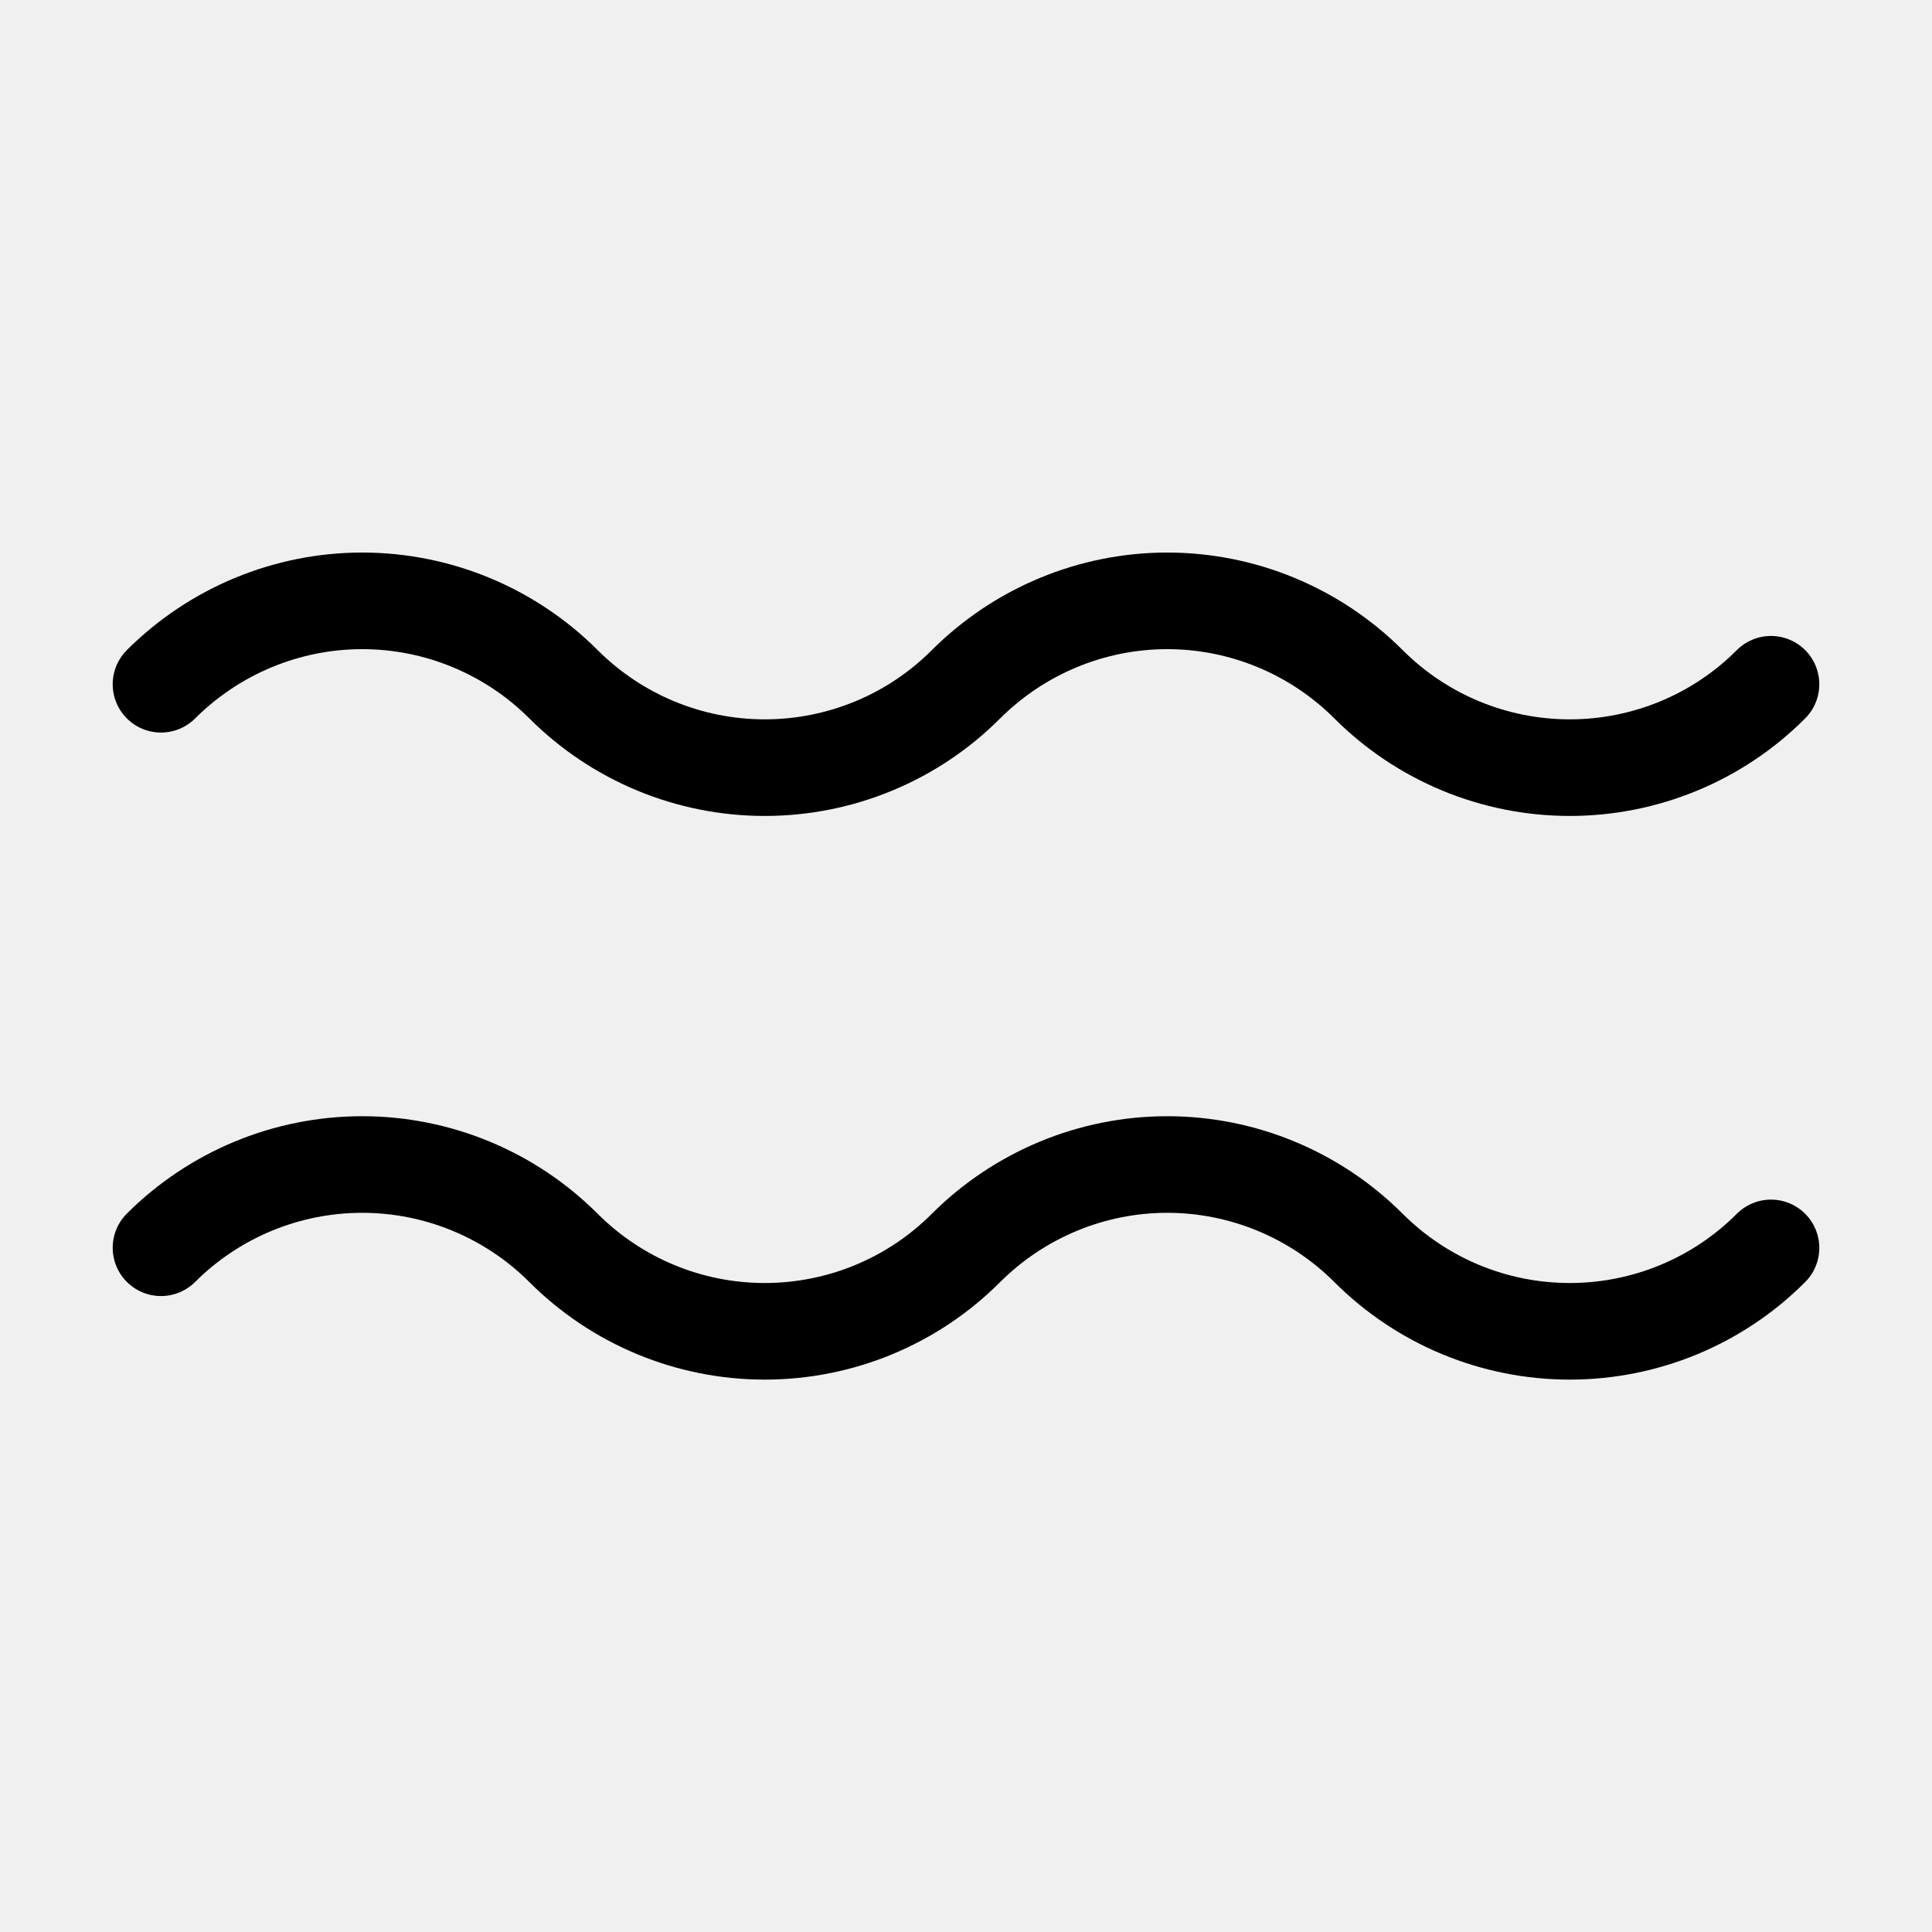
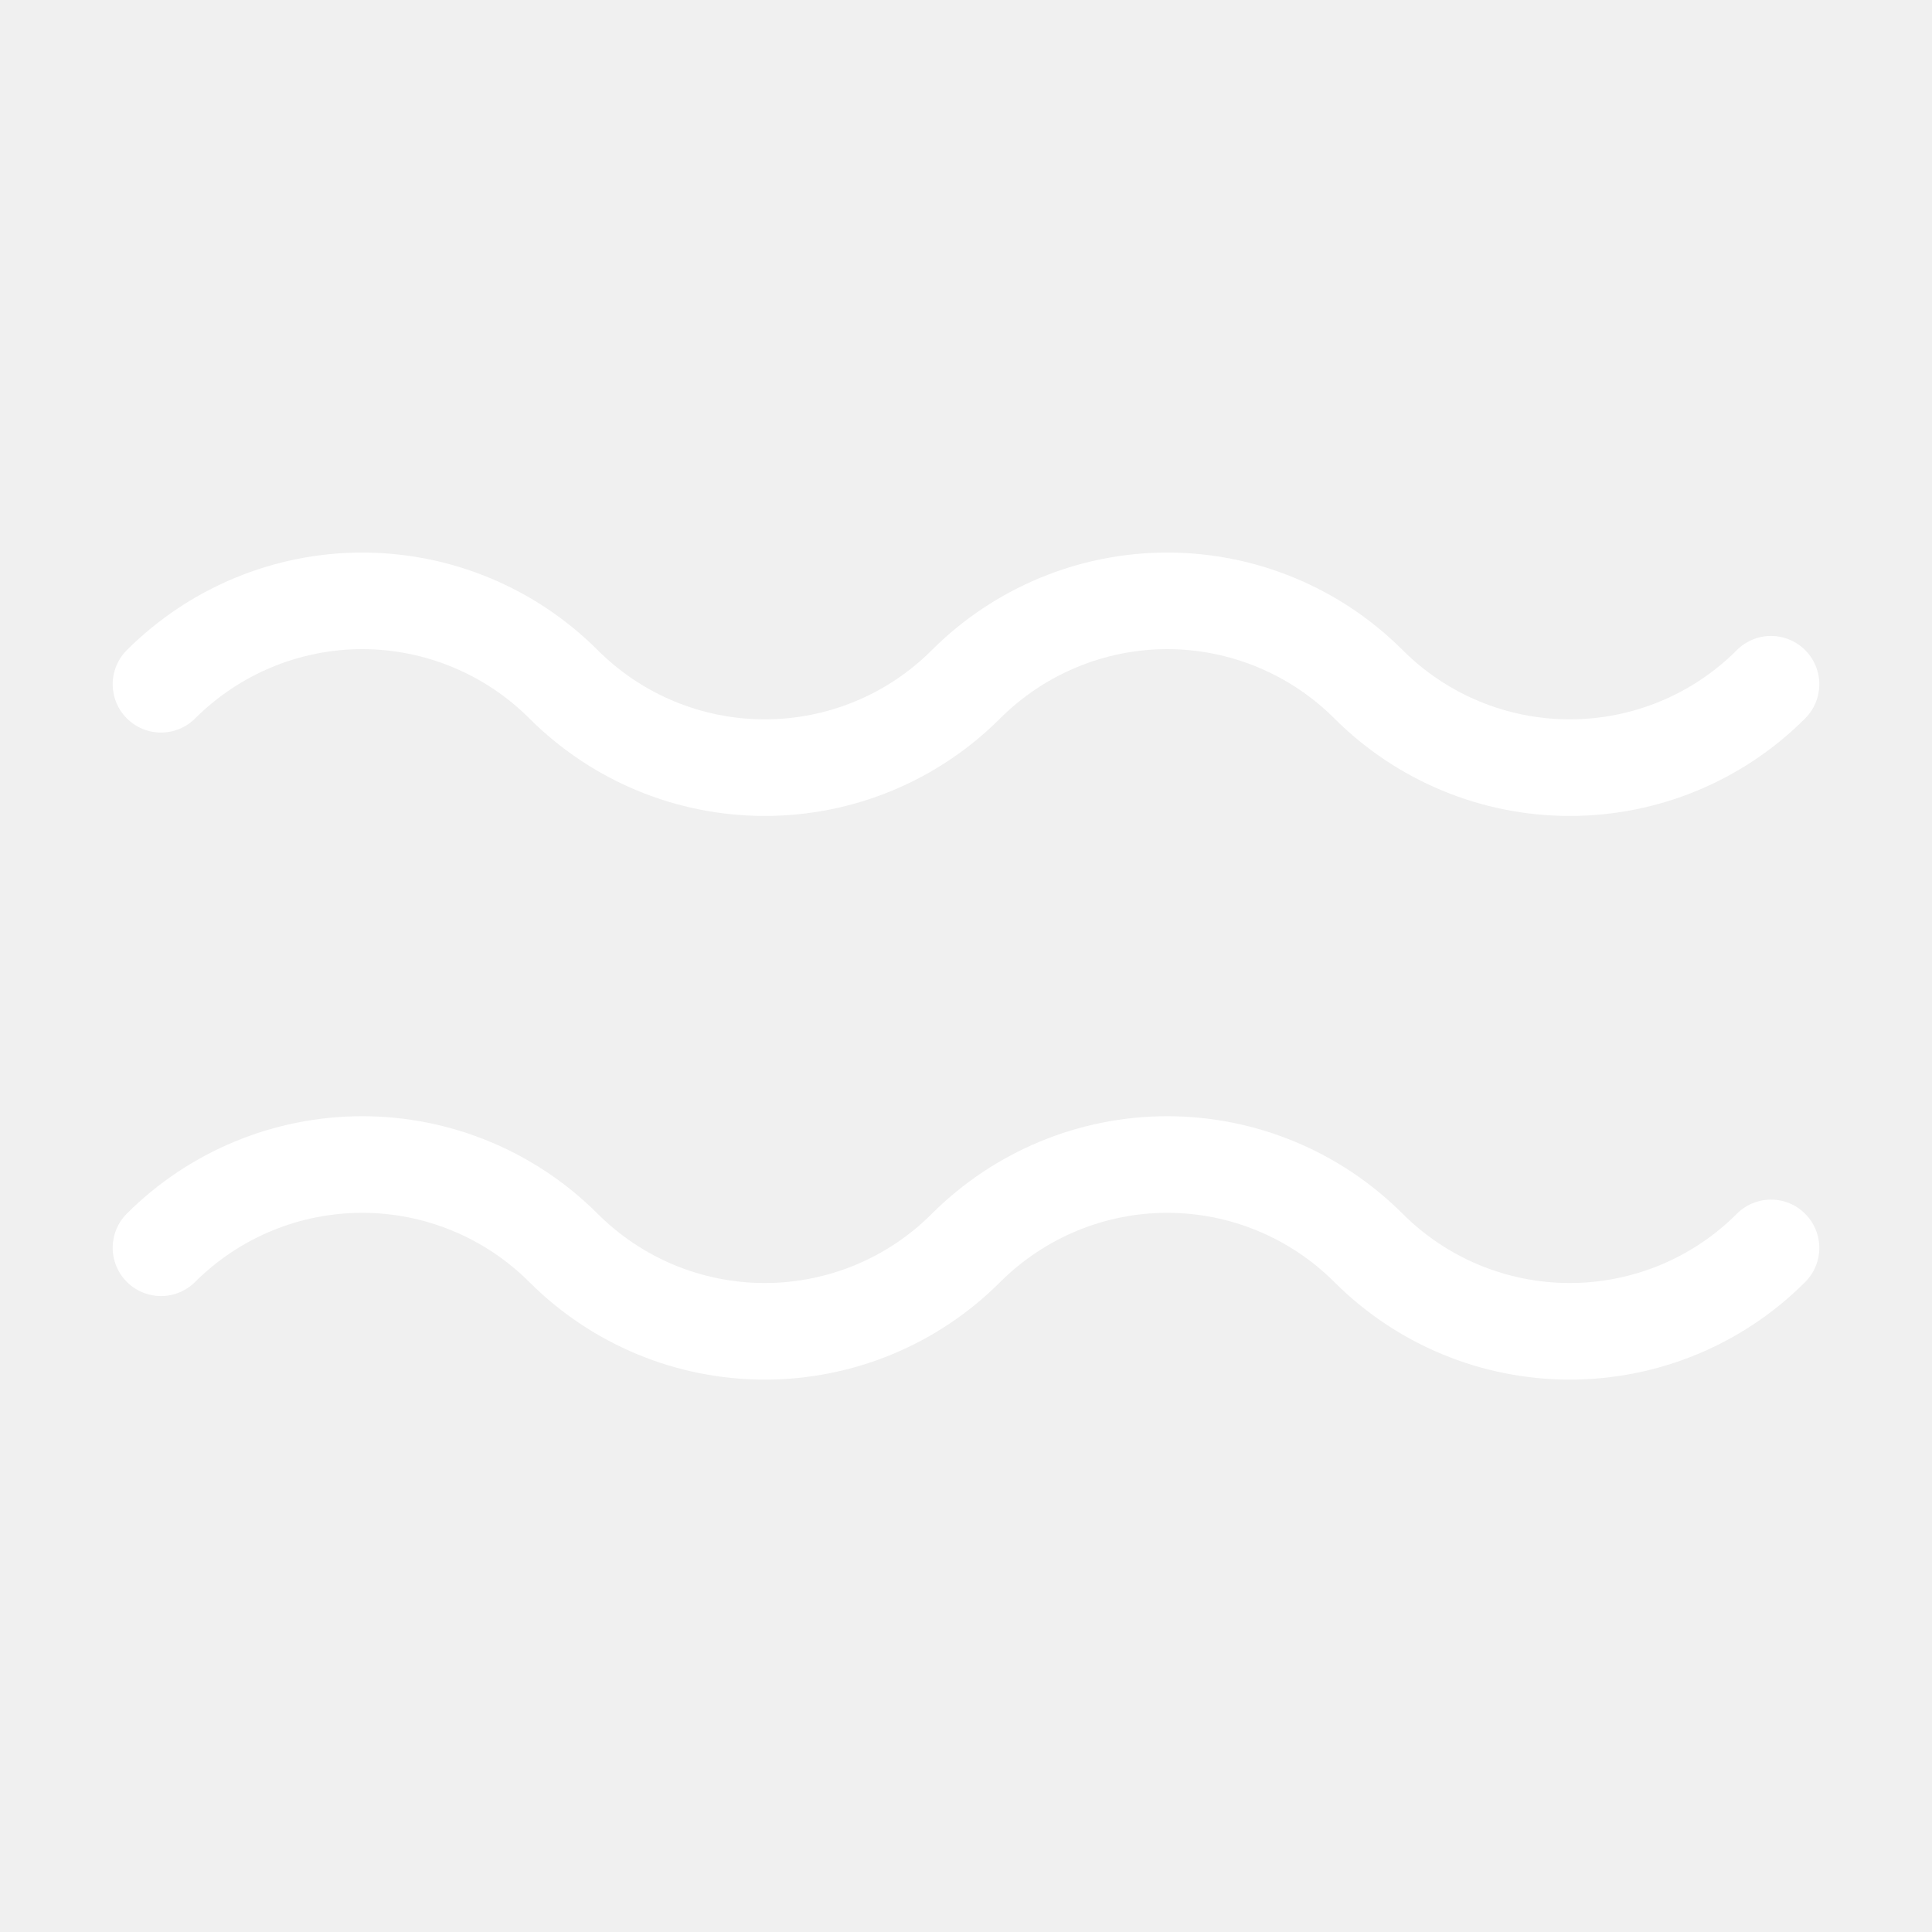
- <svg xmlns="http://www.w3.org/2000/svg" width="12pt" height="12pt" viewBox="0 0 12 12" version="1.1" id="svg9">
+ <svg xmlns="http://www.w3.org/2000/svg" style=" stroke:white" width="12pt" height="12pt" viewBox="0 0 12 12" version="1.1" id="svg9">
  <defs id="defs13">
    <clipPath id="clip1">
      <path d="M 0,0 H 80.398 V 80.398 H 0 Z m 0,0" id="path2-3" />
    </clipPath>
  </defs>
  <g id="g4149">
-     <path id="path7" d="M 1,7.75 C 1.332,7.419 1.781,7.233 2.25,7.233 c 0.469,0 0.919,0.187 1.25,0.518 0.332,0.332 0.781,0.518 1.25,0.518 0.469,0 0.919,-0.186 1.25,-0.518 0.332,-0.331 0.781,-0.518 1.25,-0.518 0.469,0 0.919,0.187 1.25,0.518 0.332,0.332 0.781,0.518 1.25,0.518 0.469,0 0.919,-0.186 1.25,-0.518" style="clip-rule:nonzero;fill:none;stroke:#000000;stroke-width:0.6;stroke-linecap:round;stroke-linejoin:round;stroke-miterlimit:4;stroke-dasharray:none;stroke-opacity:1" />
-     <path id="path9" d="M 1,4.25 C 1.332,3.919 1.781,3.732 2.25,3.732 c 0.469,0 0.919,0.187 1.25,0.518 0.332,0.332 0.781,0.518 1.25,0.518 0.469,0 0.919,-0.186 1.25,-0.518 0.332,-0.331 0.781,-0.518 1.25,-0.518 0.469,0 0.919,0.187 1.25,0.518 0.332,0.332 0.781,0.518 1.25,0.518 0.469,0 0.919,-0.186 1.25,-0.518" style="clip-rule:nonzero;fill:none;stroke:#000000;stroke-width:0.6;stroke-linecap:round;stroke-linejoin:round;stroke-miterlimit:4;stroke-dasharray:none;stroke-opacity:1" />
+     <path id="path7" d="M 1,7.75 C 1.332,7.419 1.781,7.233 2.25,7.233 c 0.469,0 0.919,0.187 1.25,0.518 0.332,0.332 0.781,0.518 1.25,0.518 0.469,0 0.919,-0.186 1.25,-0.518 0.332,-0.331 0.781,-0.518 1.25,-0.518 0.469,0 0.919,0.187 1.25,0.518 0.332,0.332 0.781,0.518 1.25,0.518 0.469,0 0.919,-0.186 1.25,-0.518" style="clip-rule:nonzero;fill:none;stroke-width:0.6;stroke-linecap:round;stroke-linejoin:round;stroke-miterlimit:4;stroke-dasharray:none;stroke-opacity:1" />
+     <path id="path9" d="M 1,4.25 C 1.332,3.919 1.781,3.732 2.25,3.732 c 0.469,0 0.919,0.187 1.25,0.518 0.332,0.332 0.781,0.518 1.25,0.518 0.469,0 0.919,-0.186 1.25,-0.518 0.332,-0.331 0.781,-0.518 1.25,-0.518 0.469,0 0.919,0.187 1.25,0.518 0.332,0.332 0.781,0.518 1.25,0.518 0.469,0 0.919,-0.186 1.25,-0.518" style="clip-rule:nonzero;fill:none;stroke-width:0.6;stroke-linecap:round;stroke-linejoin:round;stroke-miterlimit:4;stroke-dasharray:none;stroke-opacity:1" />
  </g>
</svg>
